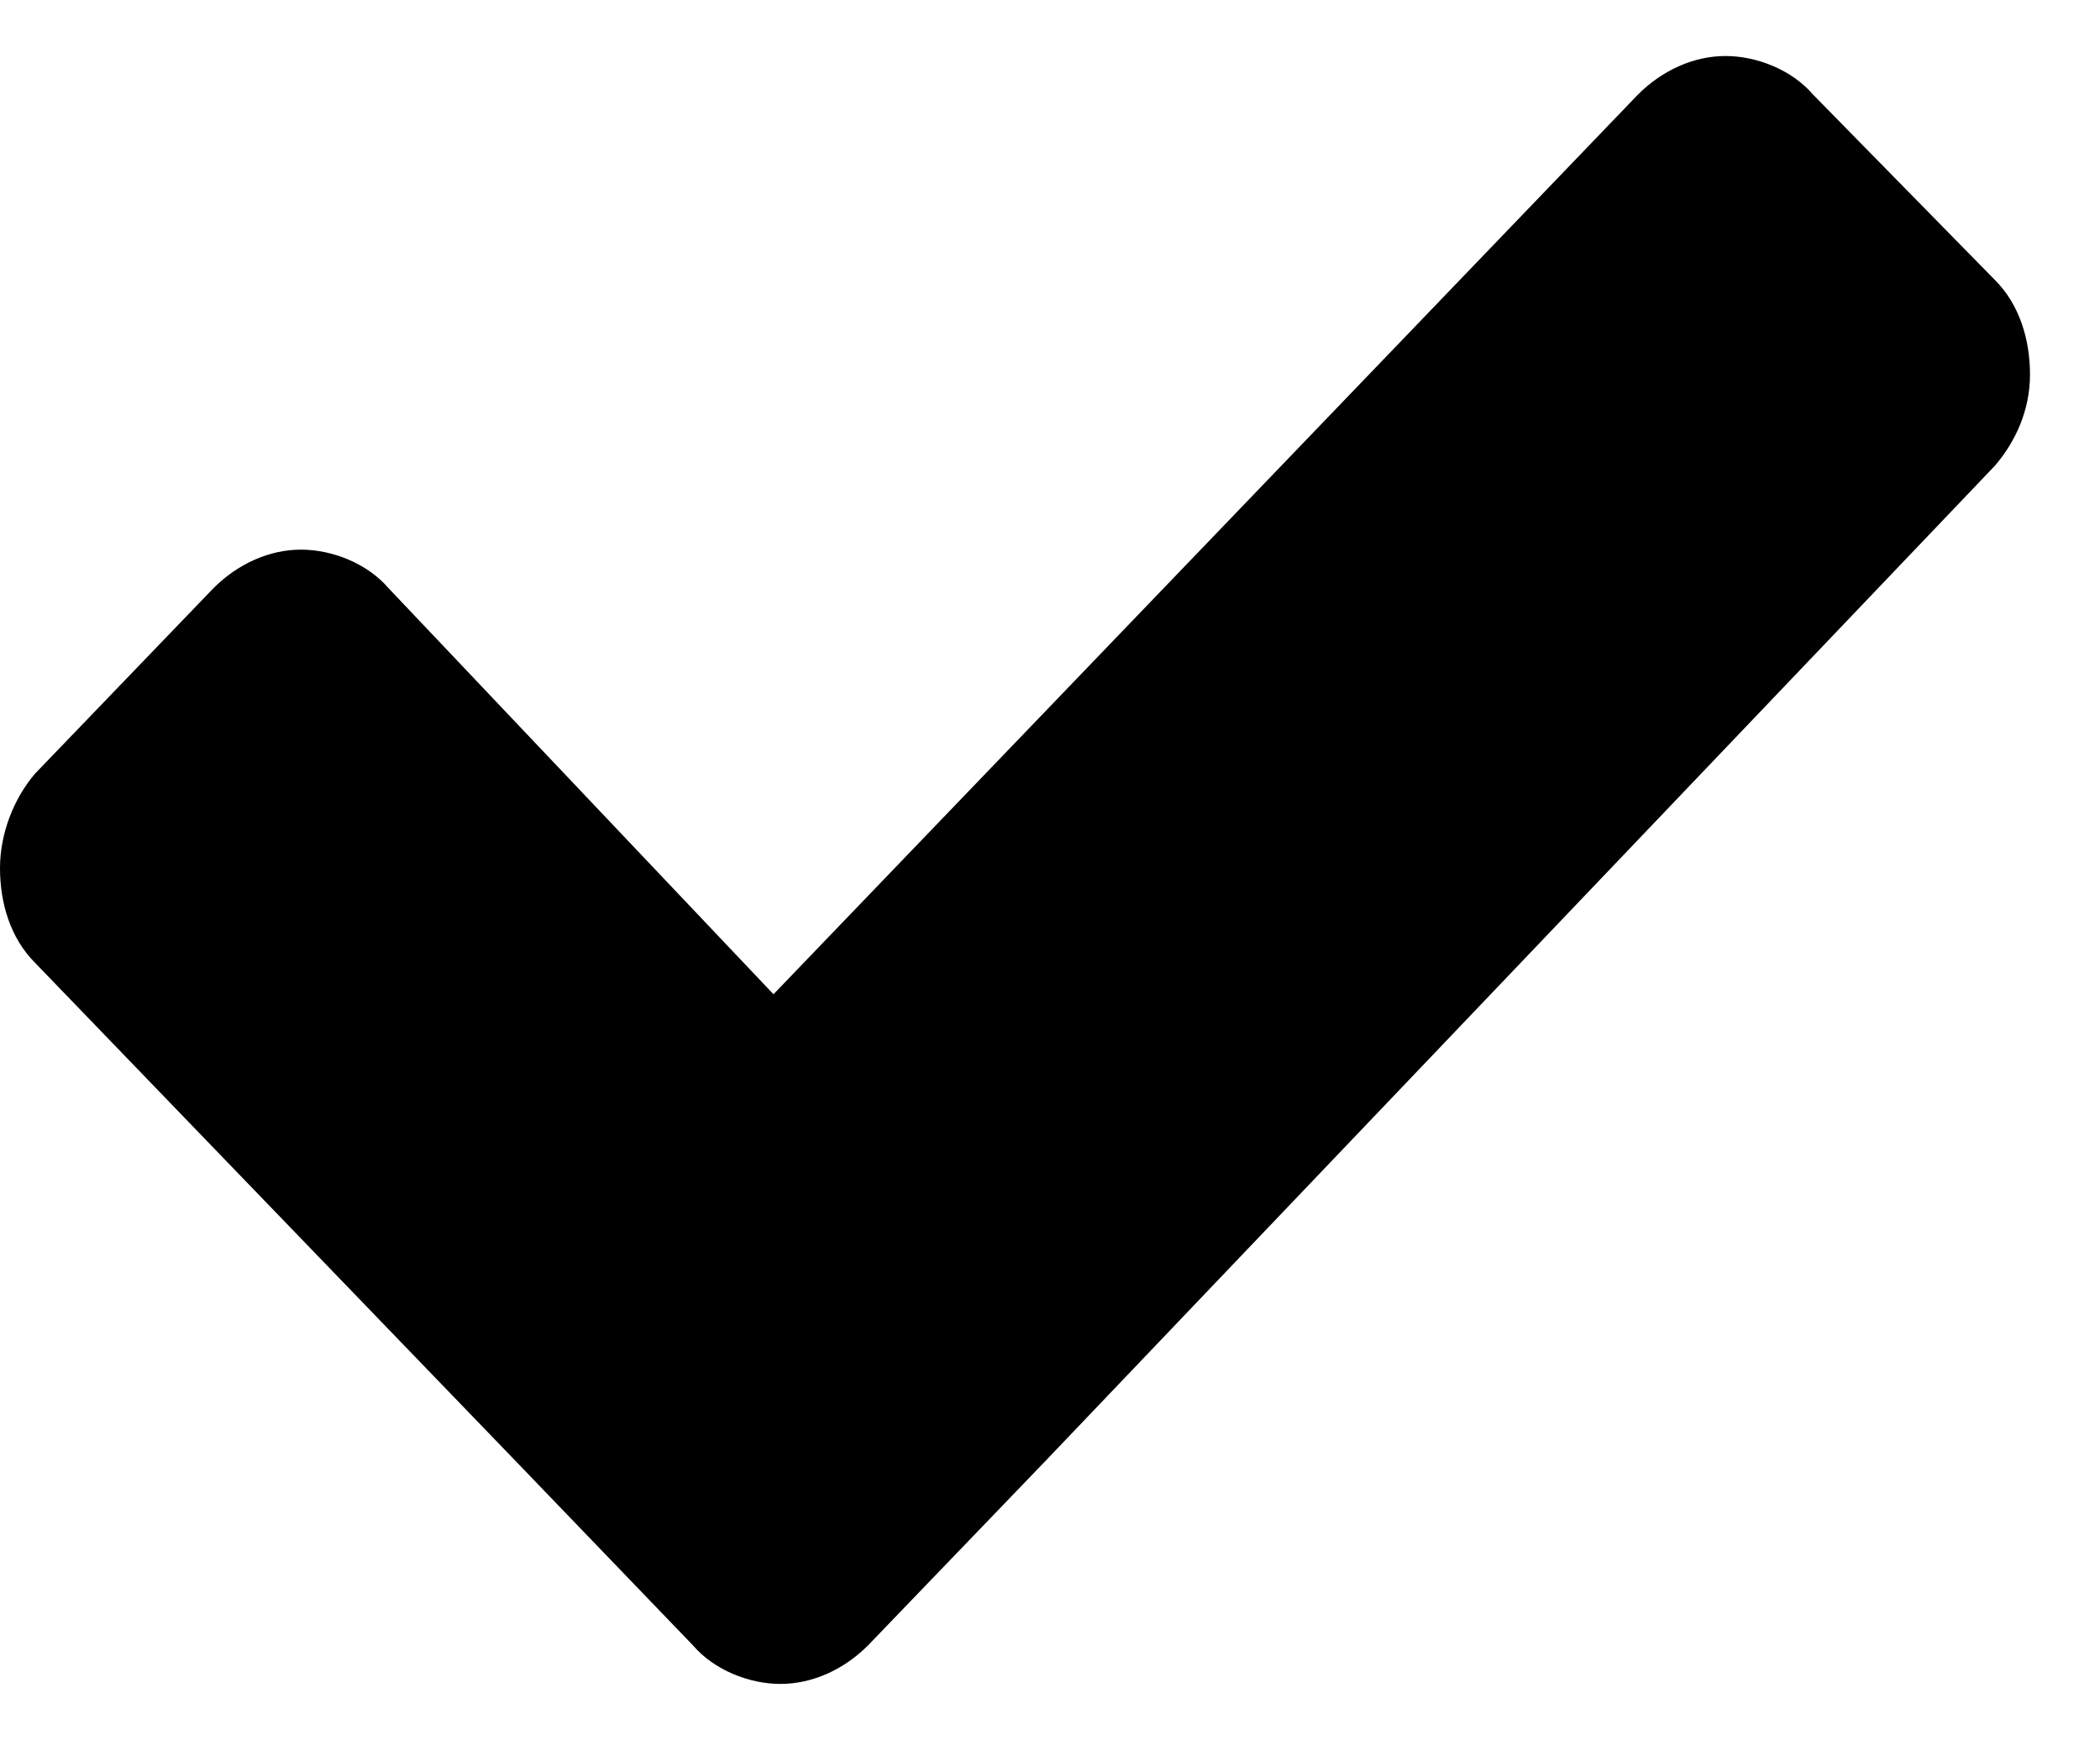
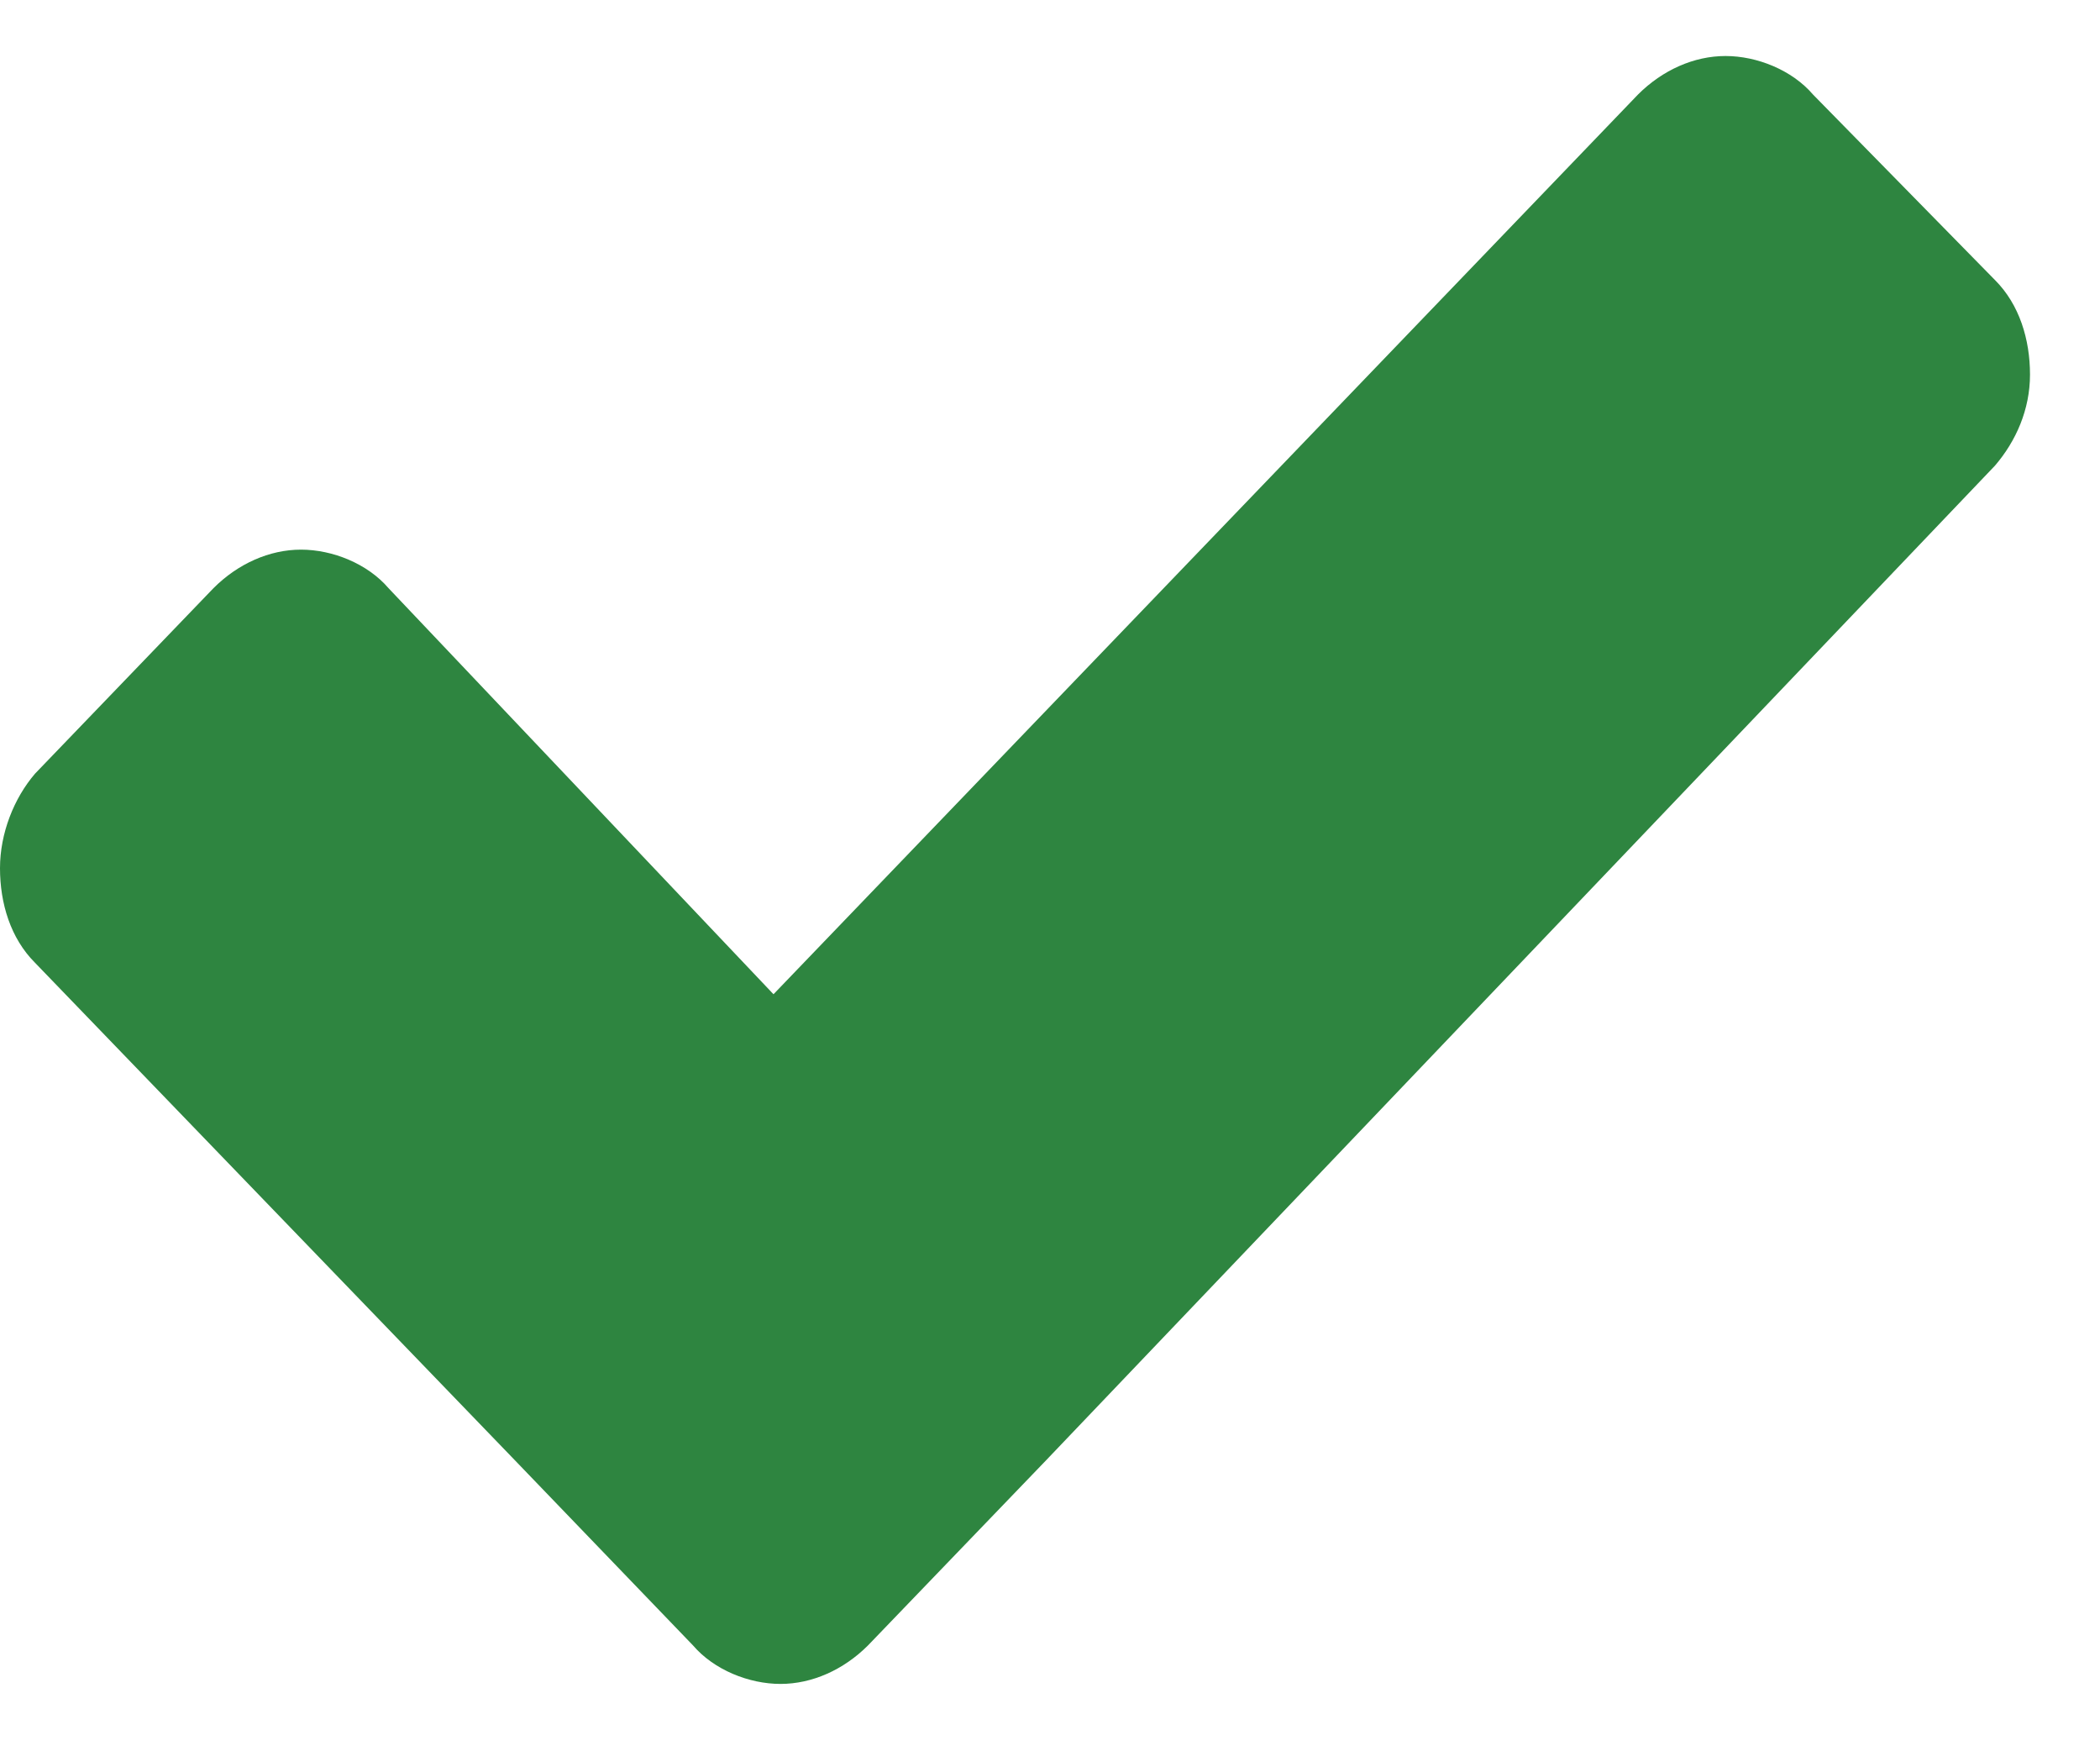
<svg xmlns="http://www.w3.org/2000/svg" width="60" height="50" class="cf-icon-found" viewBox="0 0 60 50" aria-labelledby="title">
-   <path d="M57 13.3L29.9 41.7 24.8 47c-.7.7-1.6 1.1-2.5 1.1-.9 0-1.9-.4-2.5-1.1l-5.1-5.3L1 27.5c-.7-.7-1-1.7-1-2.7s.4-2 1-2.7l5.1-5.3c.7-.7 1.6-1.1 2.5-1.1.9 0 1.9.4 2.5 1.1l11 11.6L46.8 2.7c.7-.7 1.6-1.1 2.5-1.1.9 0 1.9.4 2.5 1.1L57 8c.7.7 1 1.7 1 2.7 0 1-.4 1.9-1 2.6z" />
+   <path fill="#2e8540" d="M57 13.3L29.9 41.7 24.8 47c-.7.7-1.6 1.1-2.5 1.1-.9 0-1.9-.4-2.5-1.1l-5.1-5.3L1 27.5c-.7-.7-1-1.7-1-2.7s.4-2 1-2.7l5.1-5.3c.7-.7 1.6-1.1 2.5-1.1.9 0 1.9.4 2.5 1.1l11 11.6L46.8 2.7c.7-.7 1.6-1.1 2.5-1.1.9 0 1.9.4 2.5 1.1L57 8c.7.7 1 1.7 1 2.7 0 1-.4 1.9-1 2.6z" />
</svg>
